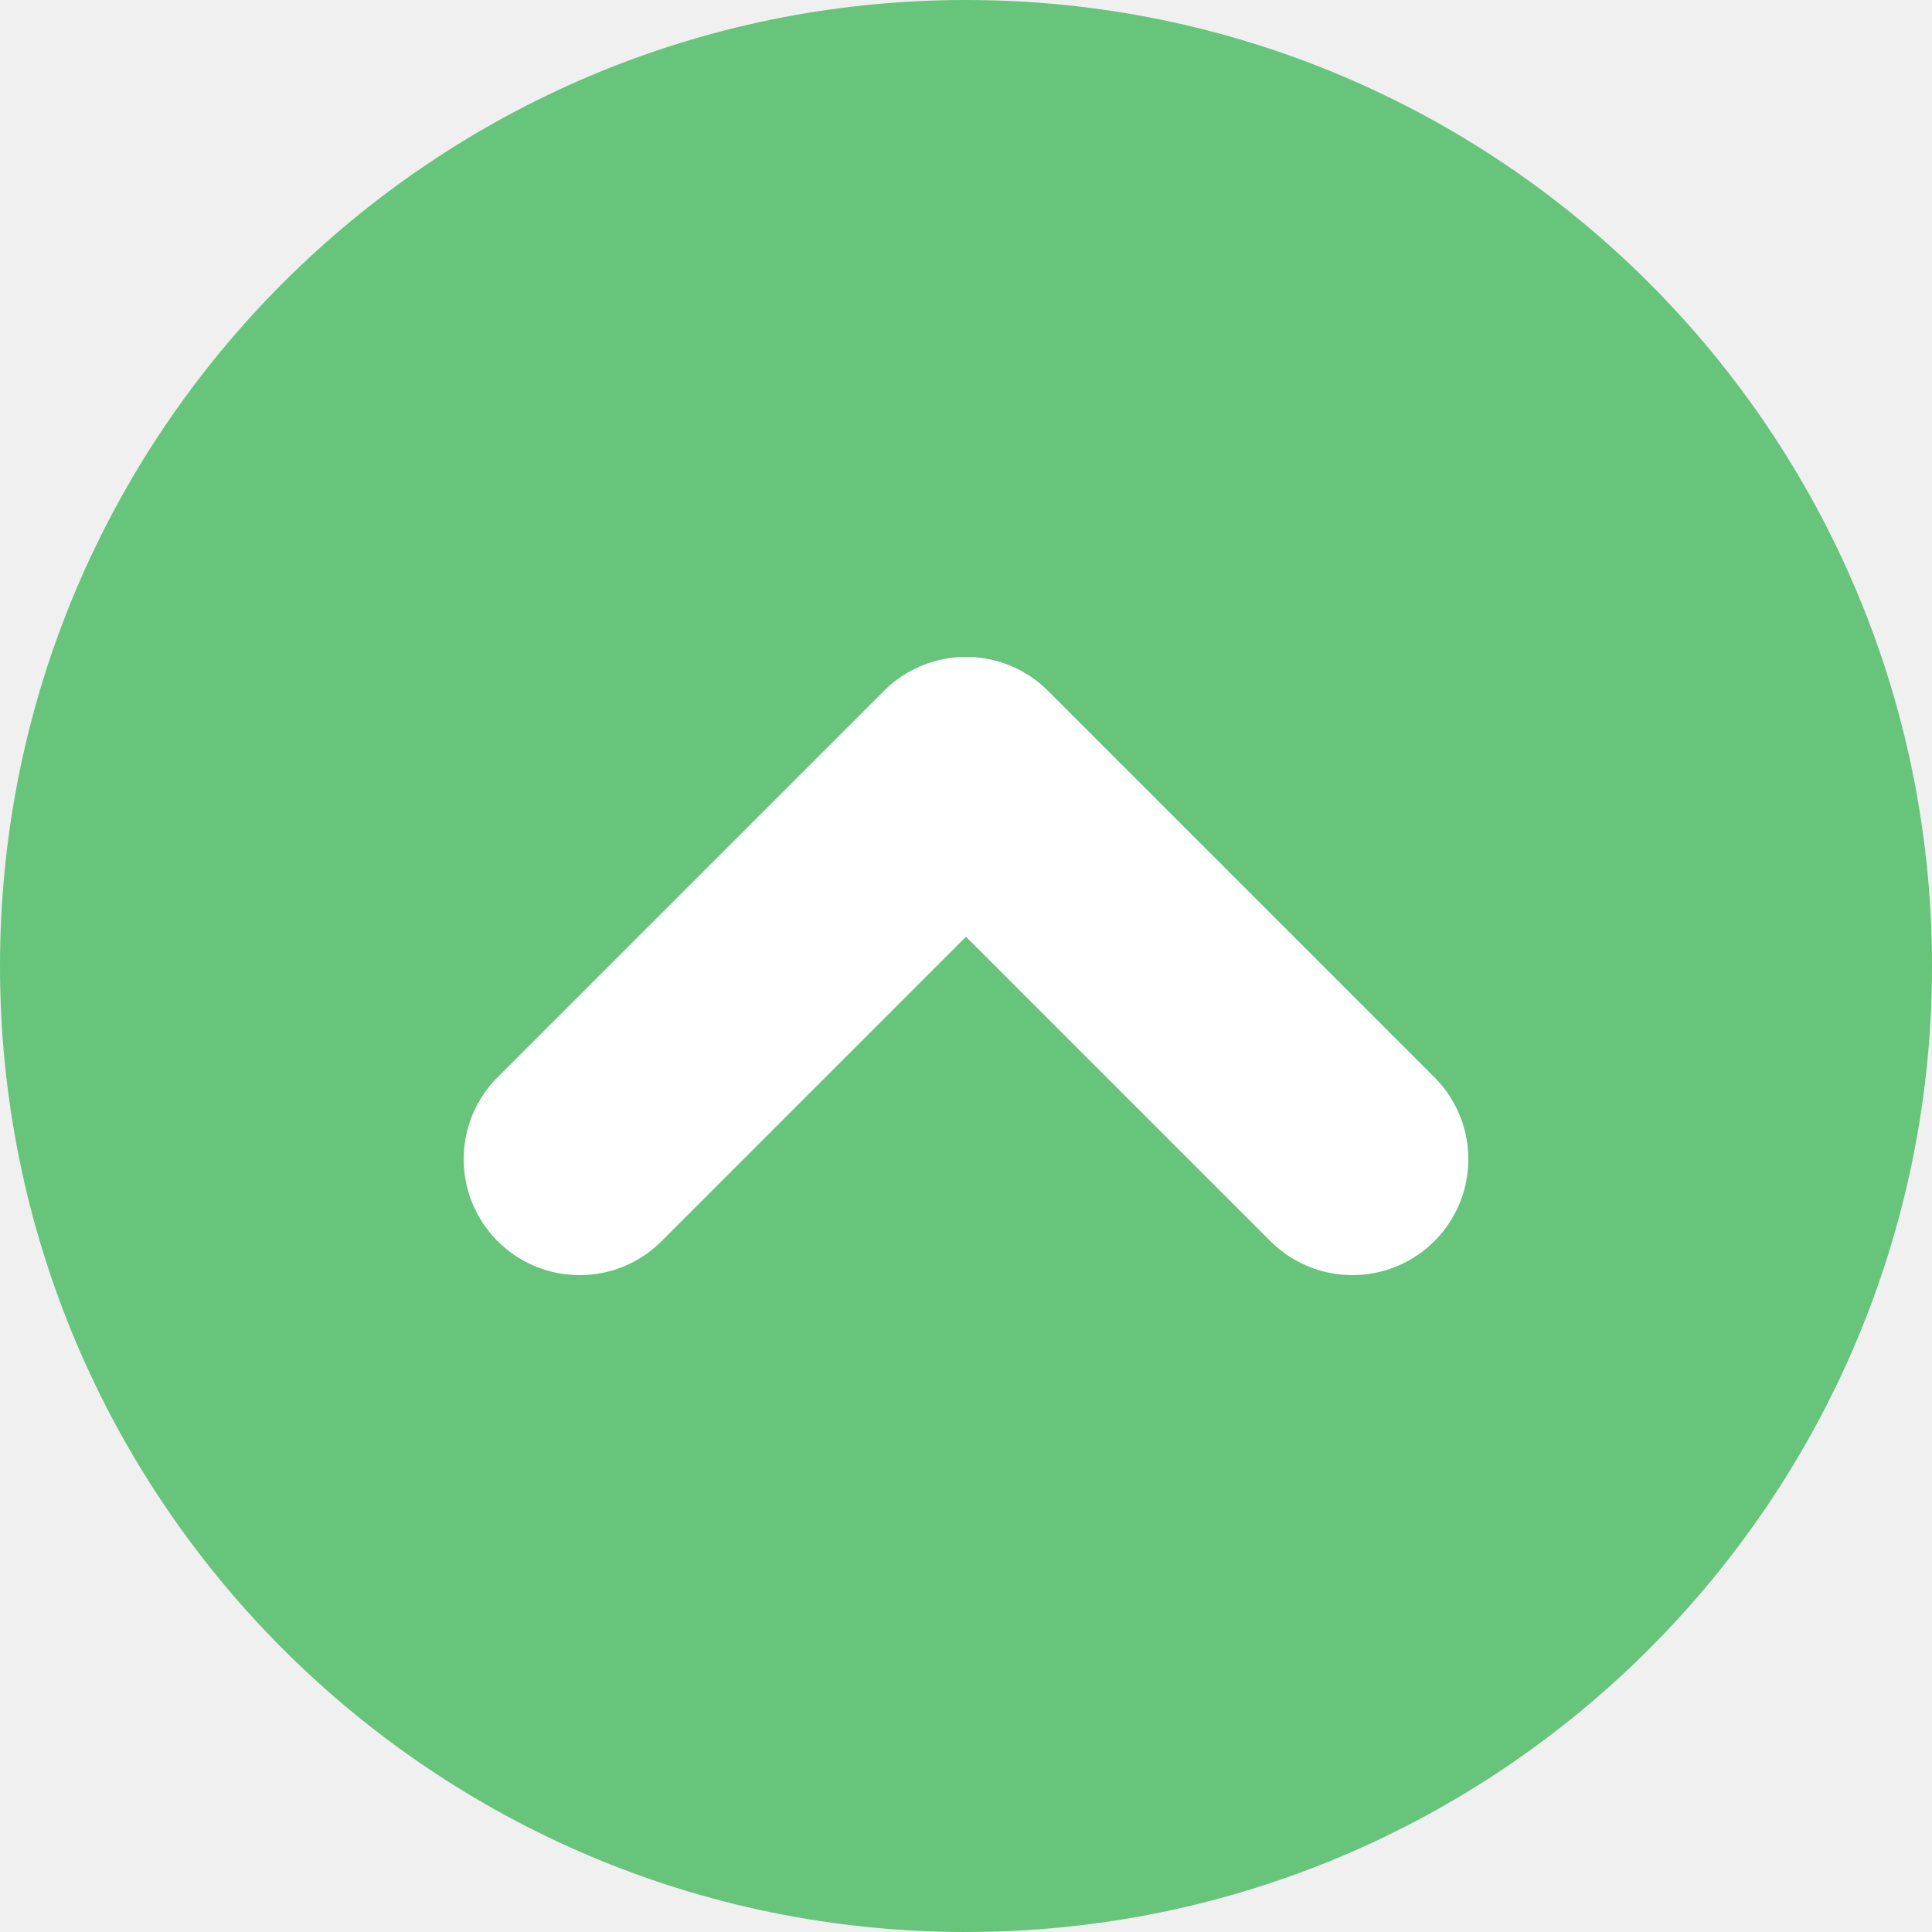
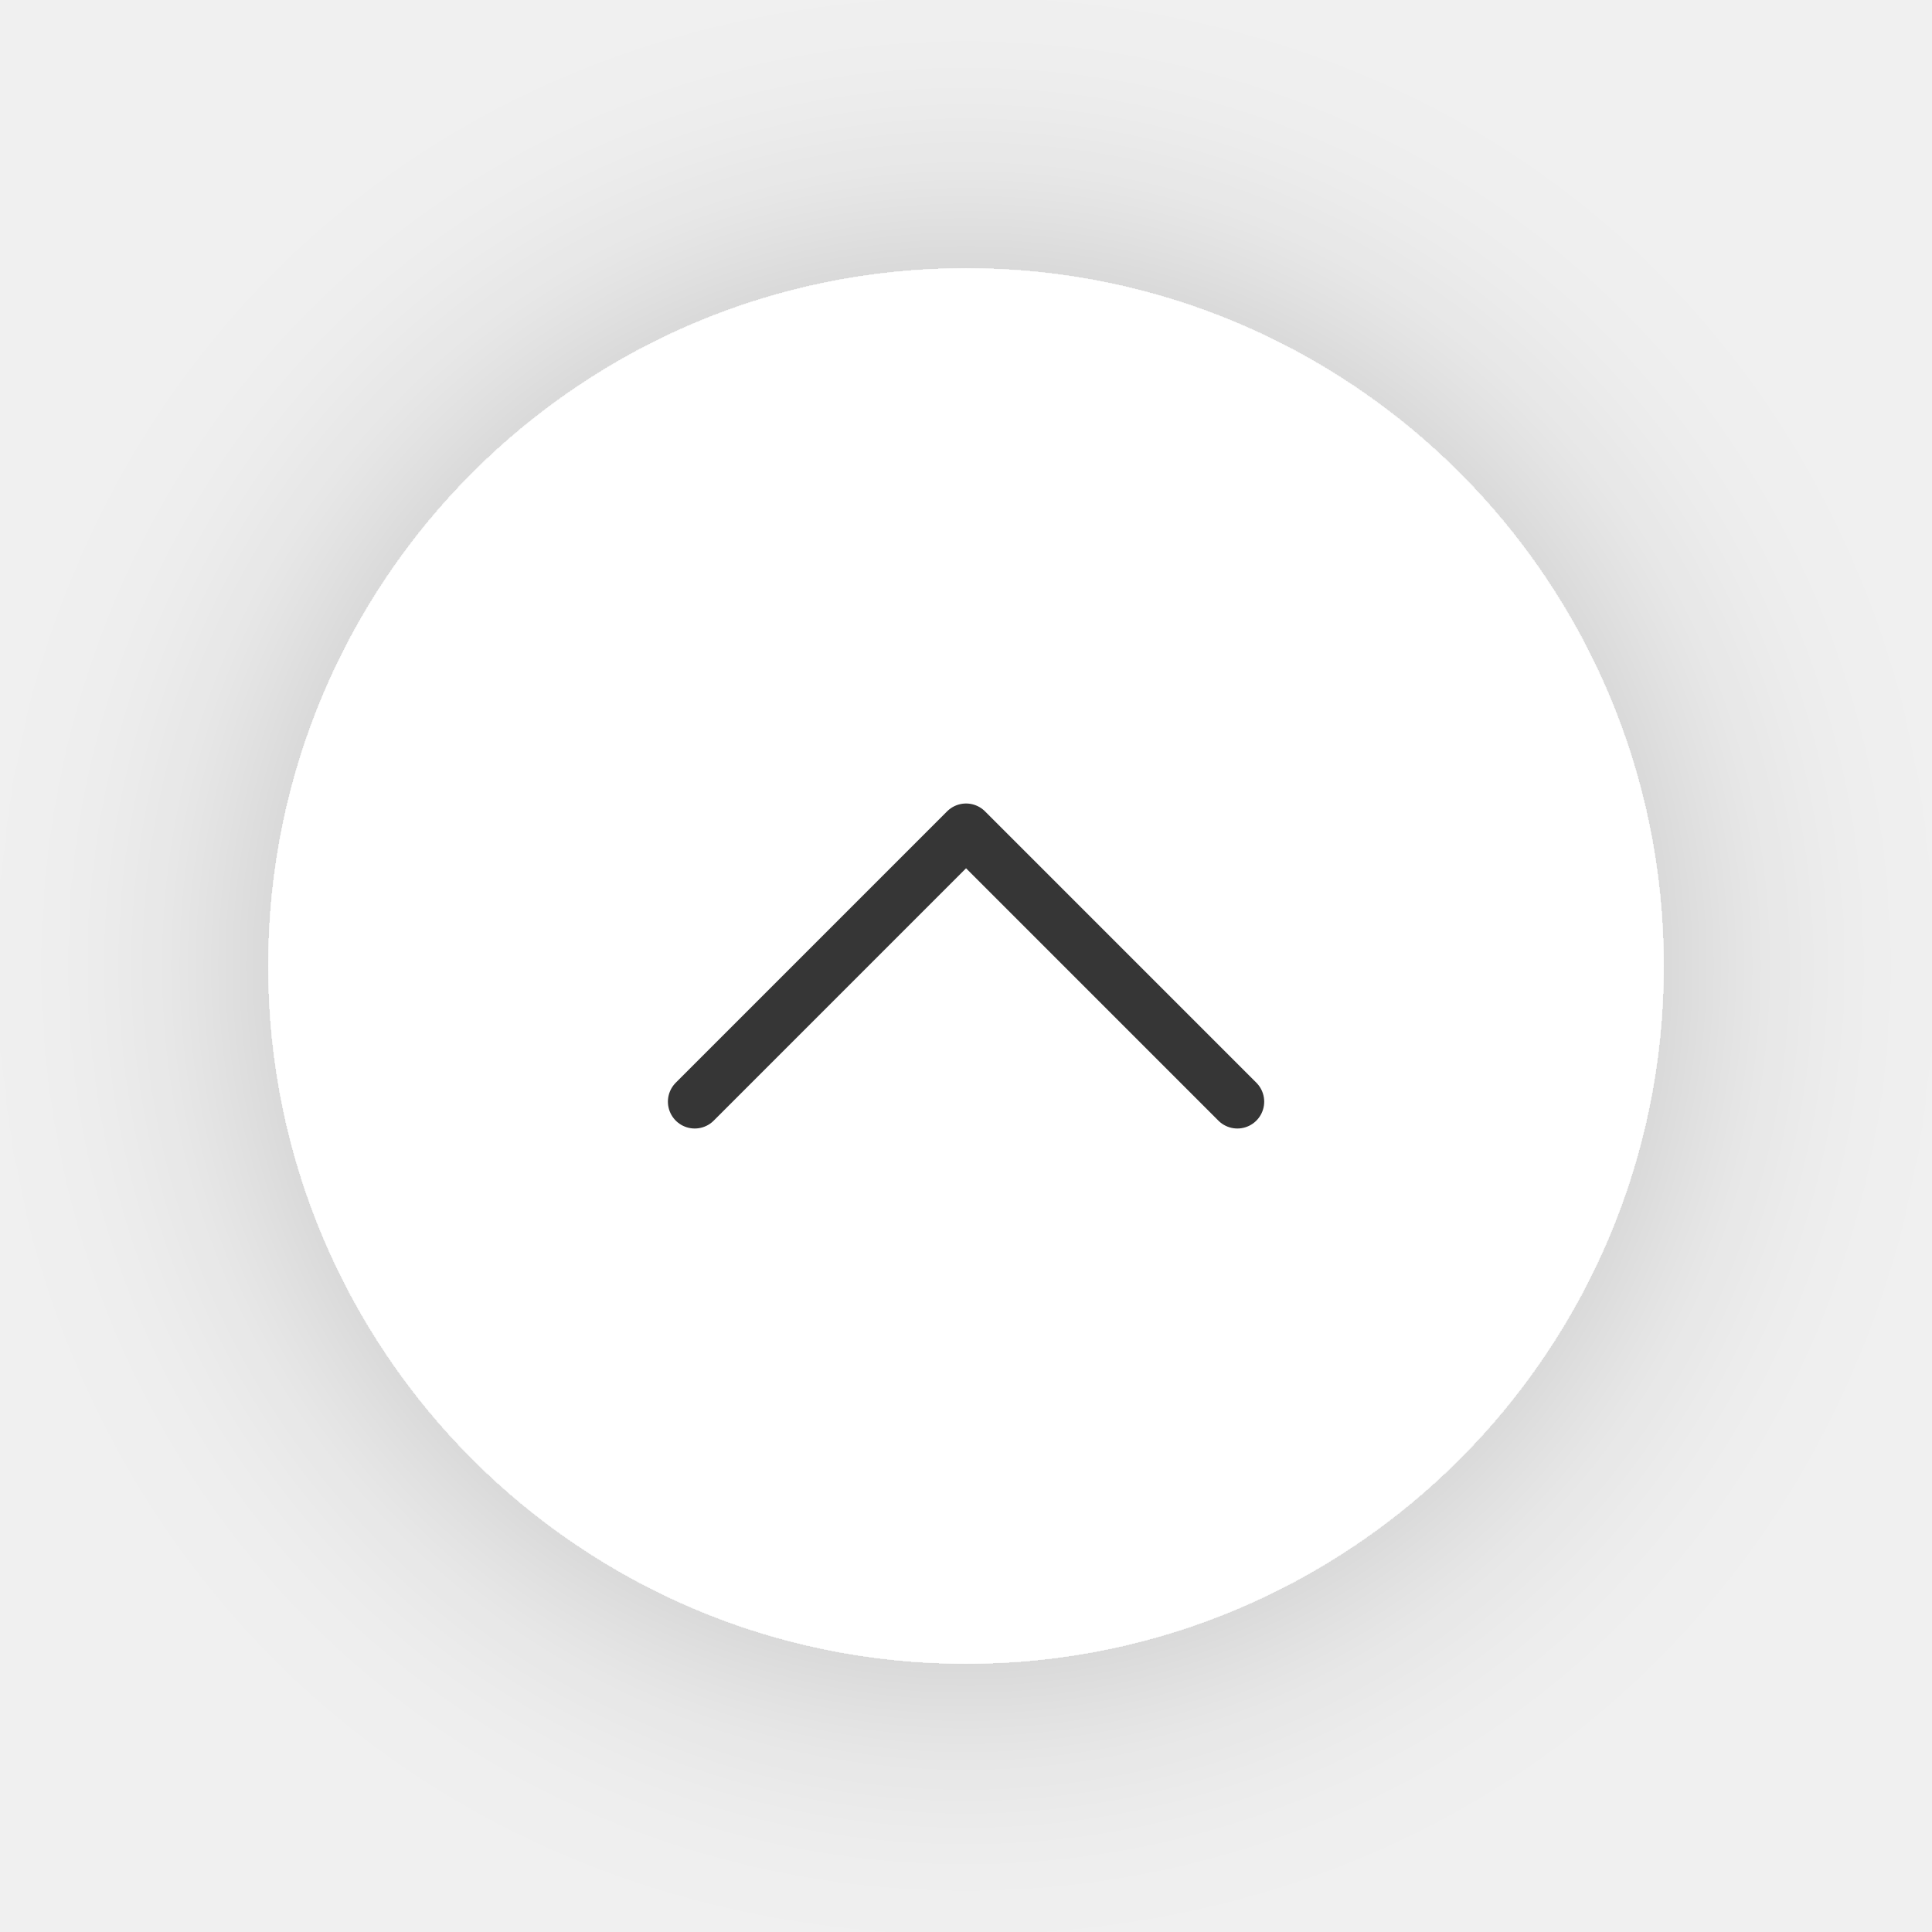
- <svg xmlns="http://www.w3.org/2000/svg" width="50" height="50" viewBox="0 0 50 50" fill="none">
-   <circle cx="25" cy="25" r="25" transform="rotate(90 25 25)" fill="#66C57B" />
-   <path d="M35 30L25 20L15 30" stroke="white" stroke-width="6" stroke-linecap="round" stroke-linejoin="round" />
+ <svg xmlns="http://www.w3.org/2000/svg" width="72" height="72" viewBox="0 0 72 72" fill="none">
+   <g filter="url(#filter0_d_636_9706)">
+     <circle cx="36" cy="36" r="26" transform="rotate(90 36 36)" fill="white" />
+   </g>
+   <path d="M46.113 41.056L36.002 30.944L25.891 41.056" stroke="#363636" stroke-width="2" stroke-linecap="round" stroke-linejoin="round" />
+   <defs>
+     <filter id="filter0_d_636_9706" x="0" y="0" width="72" height="72" filterUnits="userSpaceOnUse" color-interpolation-filters="sRGB">
+       <feFlood flood-opacity="0" result="BackgroundImageFix" />
+       <feColorMatrix in="SourceAlpha" type="matrix" values="0 0 0 0 0 0 0 0 0 0 0 0 0 0 0 0 0 0 127 0" result="hardAlpha" />
+       <feOffset />
+       <feGaussianBlur stdDeviation="5" />
+       <feComposite in2="hardAlpha" operator="out" />
+       <feColorMatrix type="matrix" values="0 0 0 0 0 0 0 0 0 0 0 0 0 0 0 0 0 0 0.2 0" />
+       <feBlend mode="normal" in2="BackgroundImageFix" result="effect1_dropShadow_636_9706" />
+       <feBlend mode="normal" in="SourceGraphic" in2="effect1_dropShadow_636_9706" result="shape" />
+     </filter>
+   </defs>
</svg>
